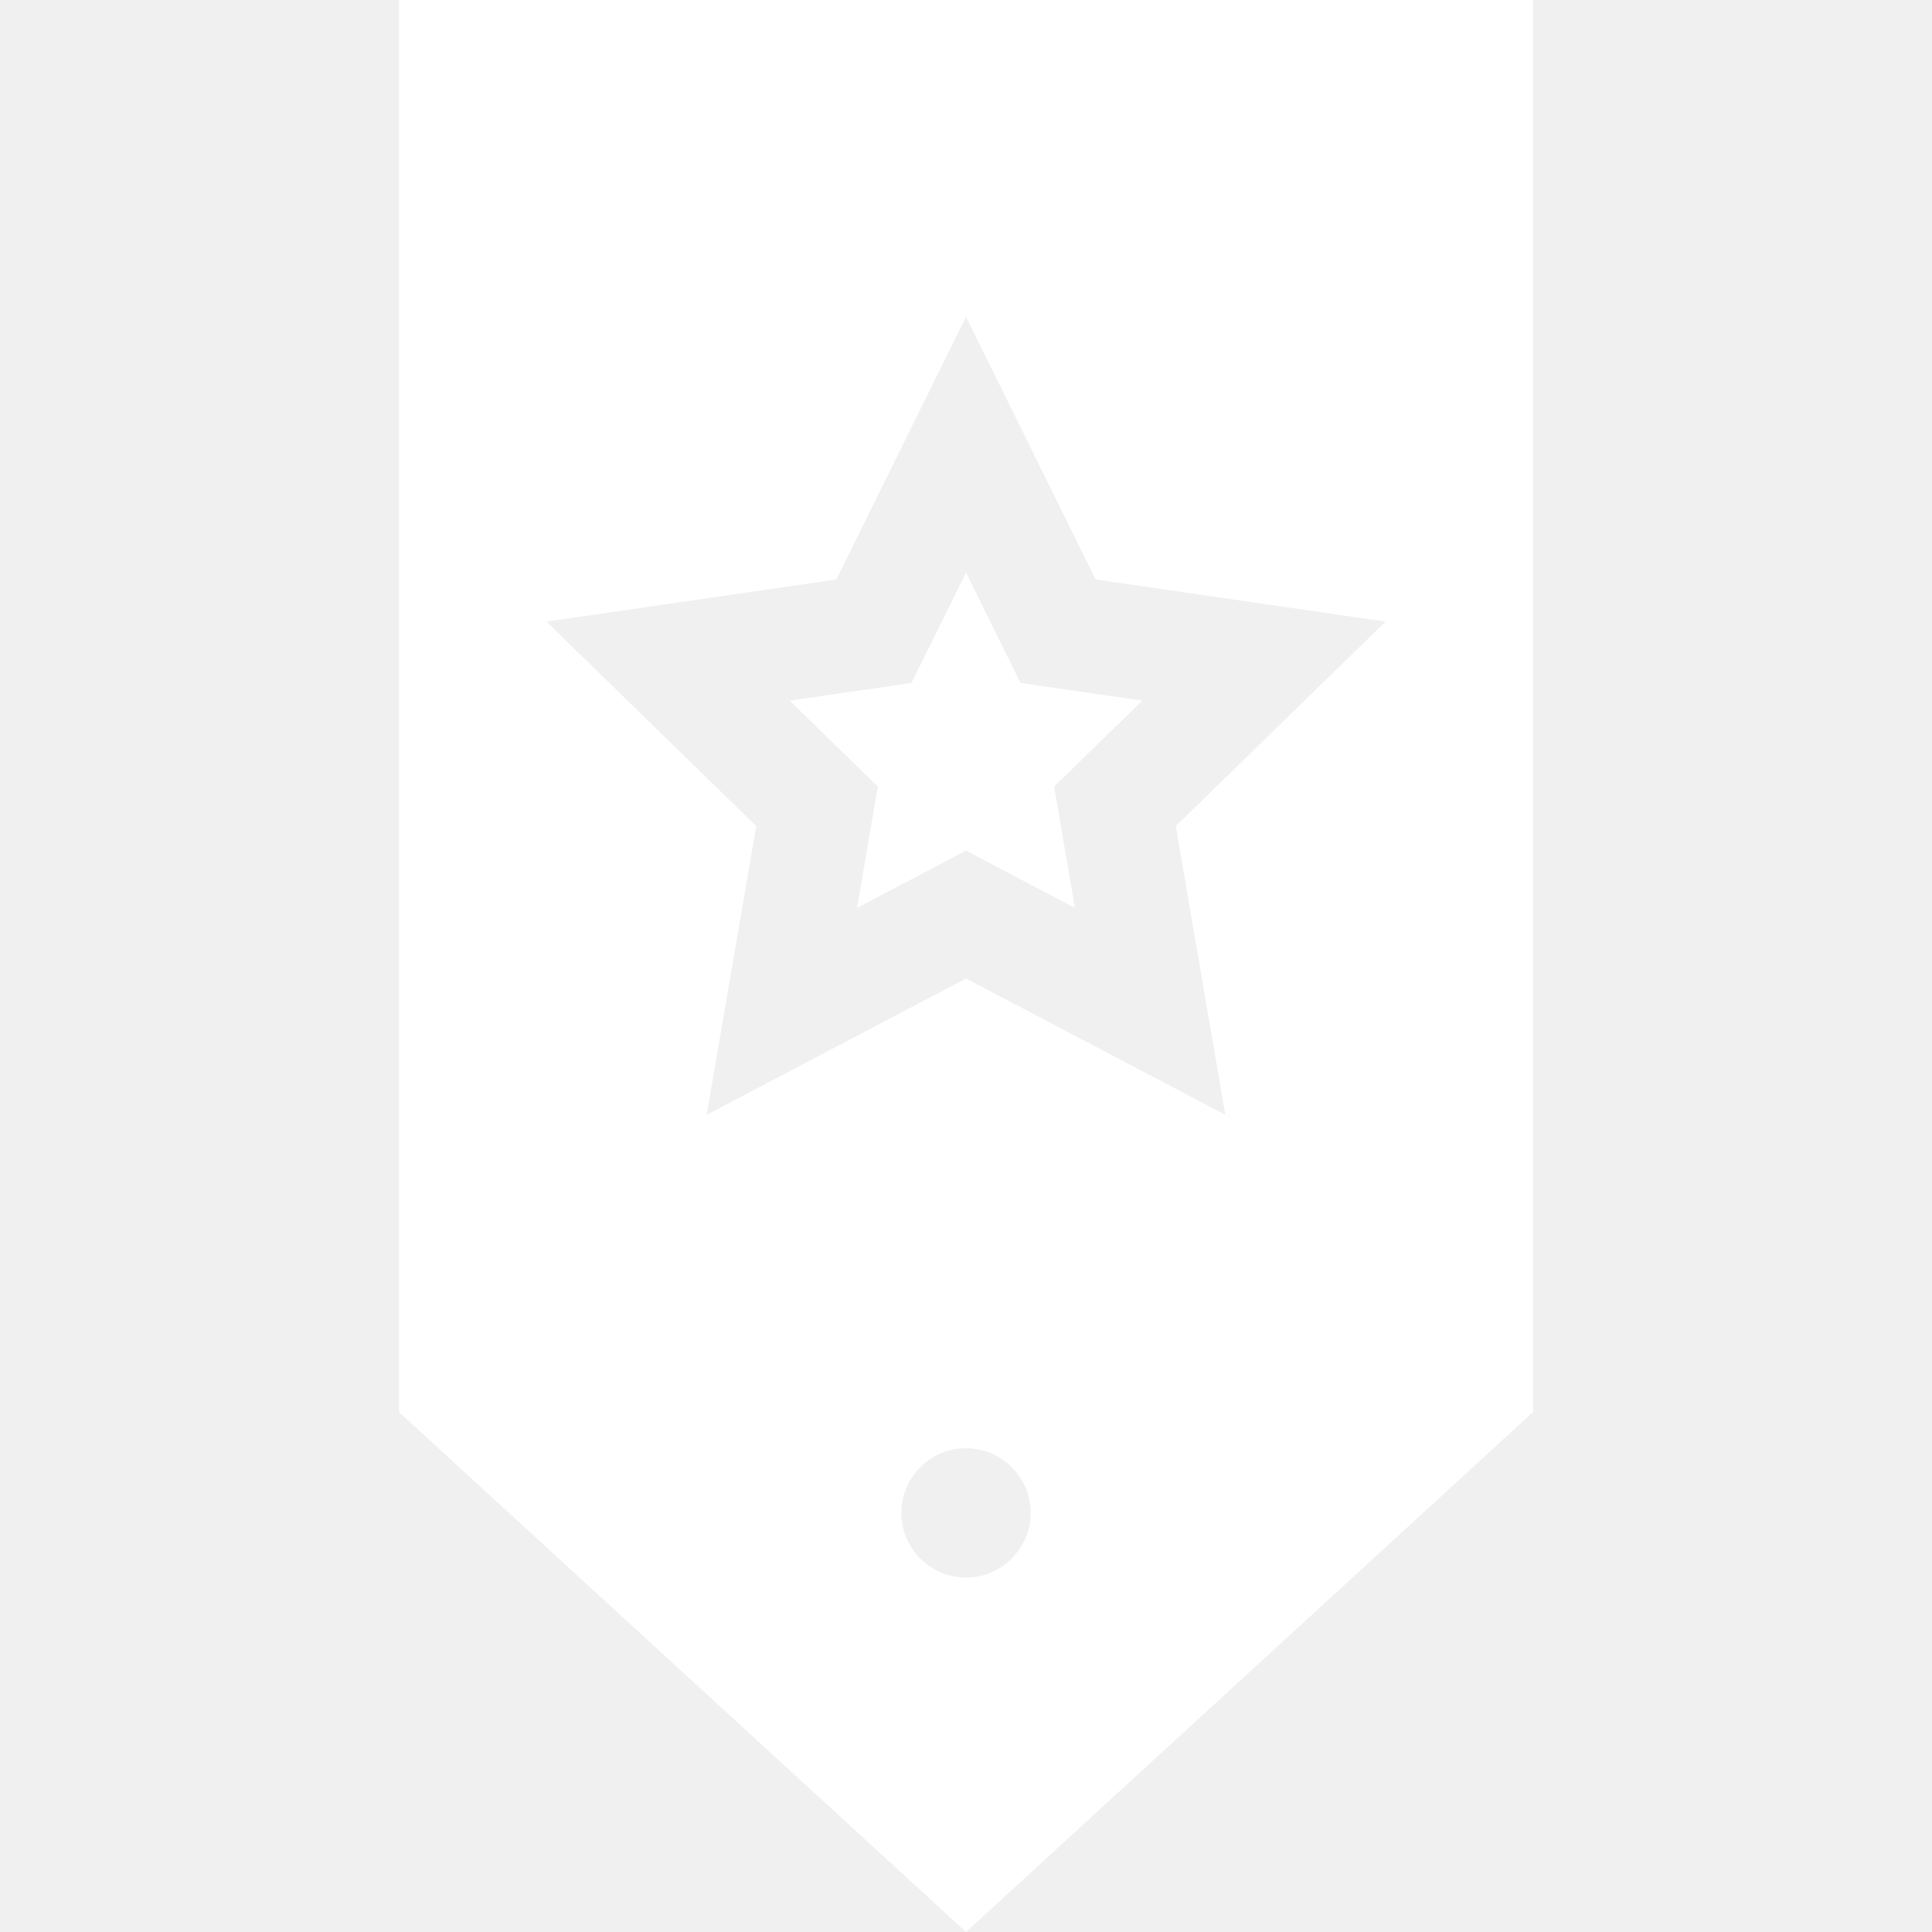
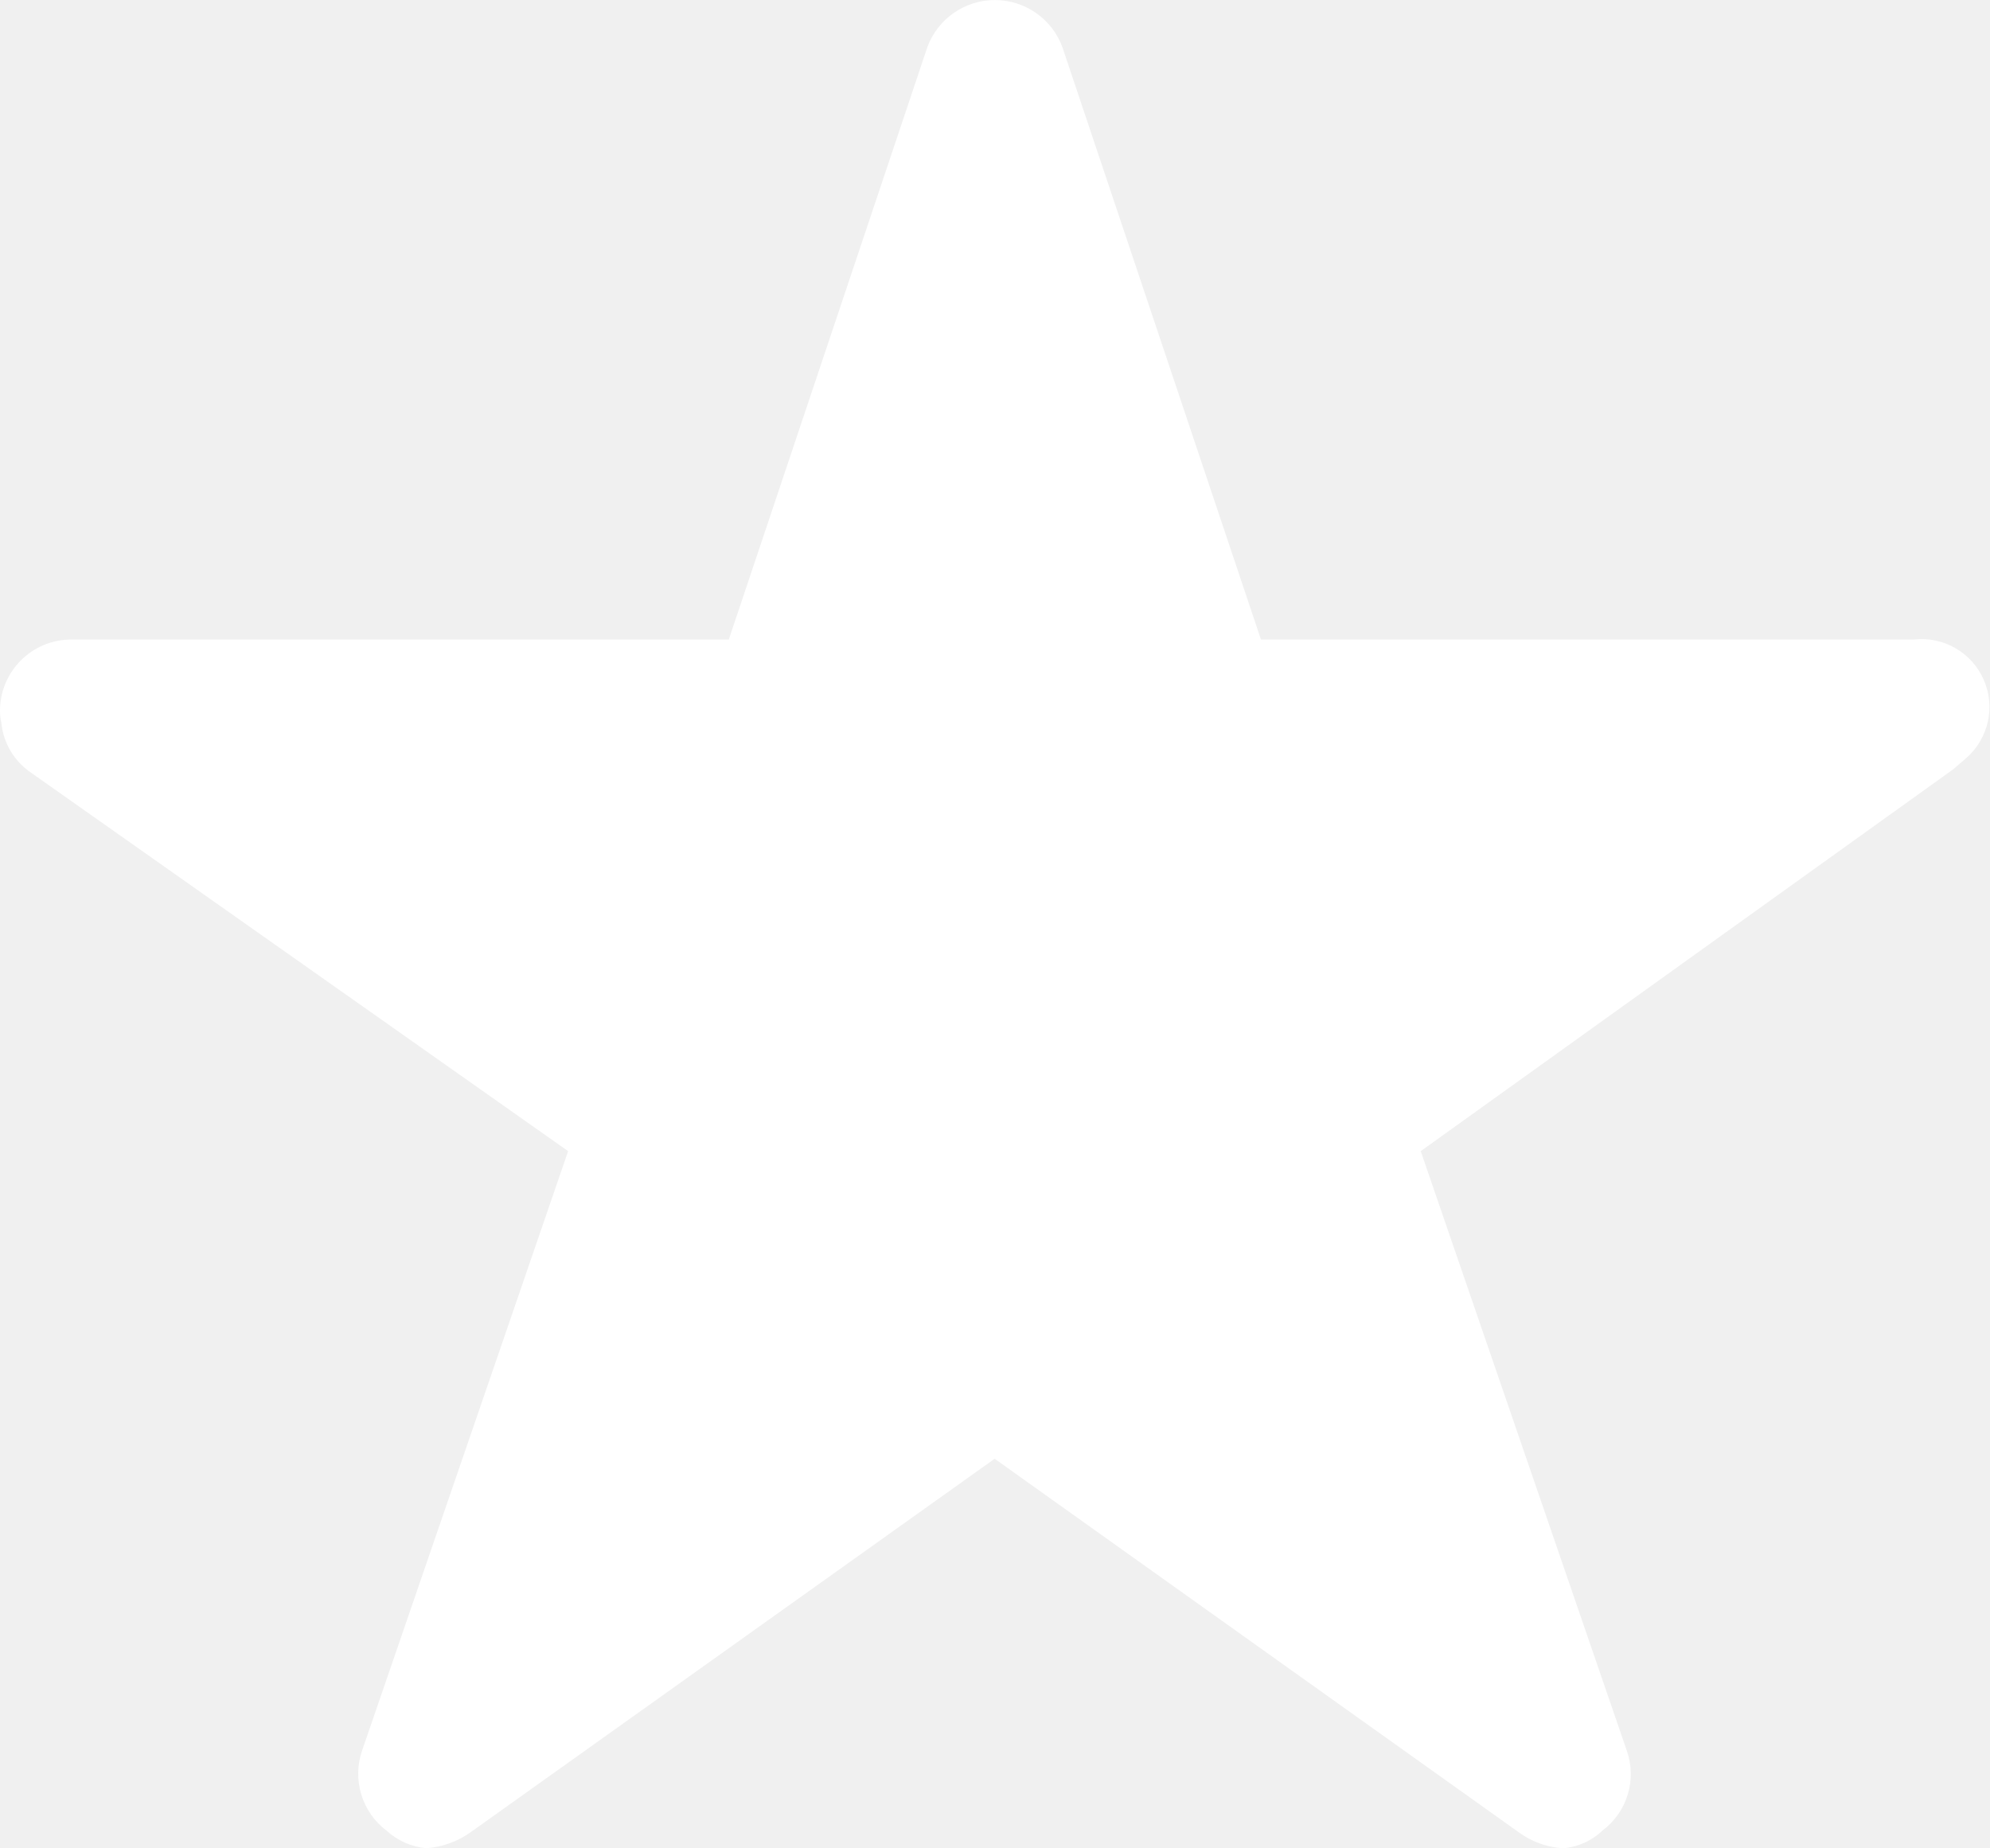
- <svg xmlns="http://www.w3.org/2000/svg" version="1.1" id="Layer_1" x="0px" y="0px" viewBox="0 0 512 512" style="enable-background:new 0 0 512 512;" xml:space="preserve" width="512px" height="512px">
-   <g>
-     <g>
-       <polygon points="302.72,185.678 270.438,180.988 256,151.735 241.563,180.988 209.28,185.678 232.64,208.448 227.126,240.602     256,225.421 284.874,240.602 279.361,208.448   " fill="#FFFFFF" />
-     </g>
-   </g>
-   <g>
-     <g>
-       <path d="M105.714,0v374.195L256,512l150.286-137.805V0H105.714z M256,418.062c-9.46,0-17.129-7.669-17.129-17.129    c0-9.46,7.669-17.129,17.129-17.129s17.129,7.669,17.129,17.129C273.13,410.392,265.46,418.062,256,418.062z M324.72,295.444    L256,259.316l-68.72,36.129l13.124-76.521l-55.595-54.192l76.831-11.163l34.36-69.622l34.36,69.622l76.831,11.163l-55.595,54.192    L324.72,295.444z" fill="#FFFFFF" />
-     </g>
-   </g>
-   <g>
- </g>
-   <g>
- </g>
-   <g>
- </g>
-   <g>
- </g>
-   <g>
- </g>
-   <g>
- </g>
-   <g>
- </g>
-   <g>
- </g>
-   <g>
- </g>
-   <g>
- </g>
-   <g>
- </g>
-   <g>
- </g>
-   <g>
- </g>
-   <g>
- </g>
-   <g>
- </g>
+ <svg xmlns="http://www.w3.org/2000/svg" width="22.568" height="20.956" viewBox="0 0 22.568 20.956">
+   <path id="Icono_ranking" d="M53.712,55.254H46.3l-2.252-6.72a.816.816,0,0,0-1.531,0l-2.252,6.72H32.806A.808.808,0,0,0,32,56.06a.592.592,0,0,0,.015.136.774.774,0,0,0,.338.569l6.09,4.292-2.337,6.8a.808.808,0,0,0,.277.907.779.779,0,0,0,.453.2.988.988,0,0,0,.5-.181l5.944-4.237,5.944,4.237a.944.944,0,0,0,.5.181.724.724,0,0,0,.448-.2.8.8,0,0,0,.277-.907l-2.337-6.8,6.04-4.332.146-.126a.77.77,0,0,0-.594-1.345Z" transform="translate(-32 -48)" fill="#fff" />
</svg>
